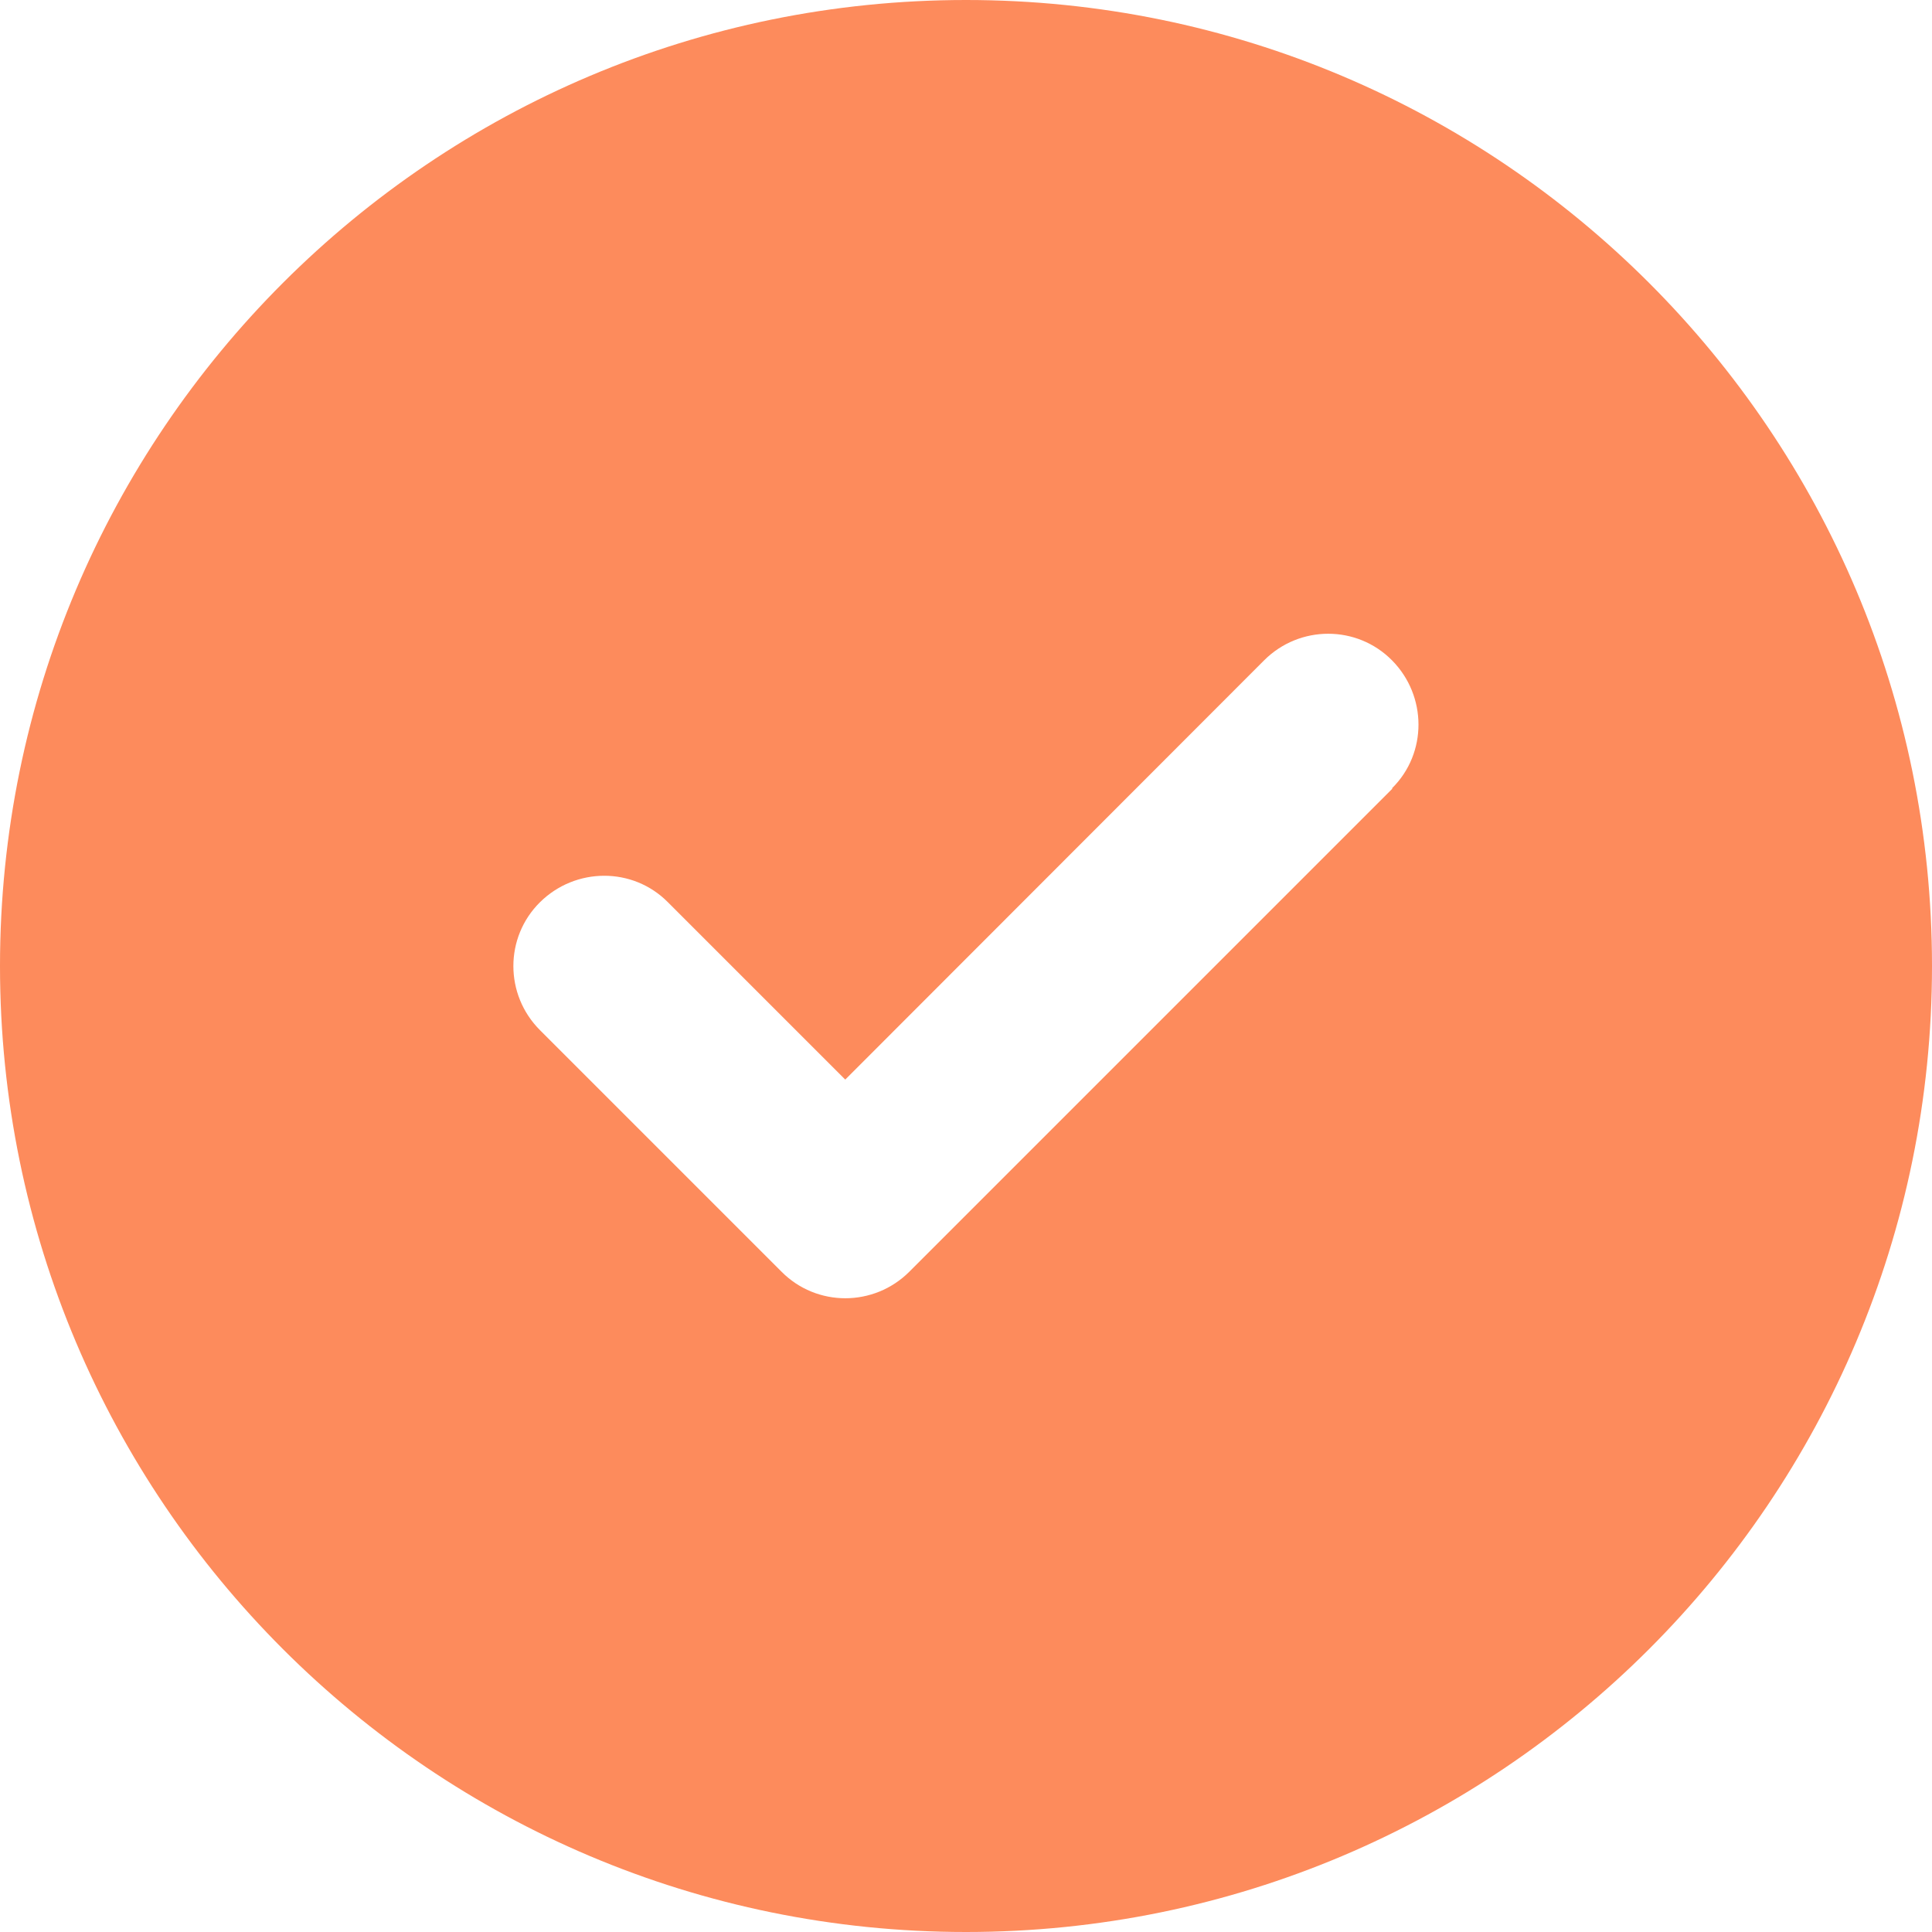
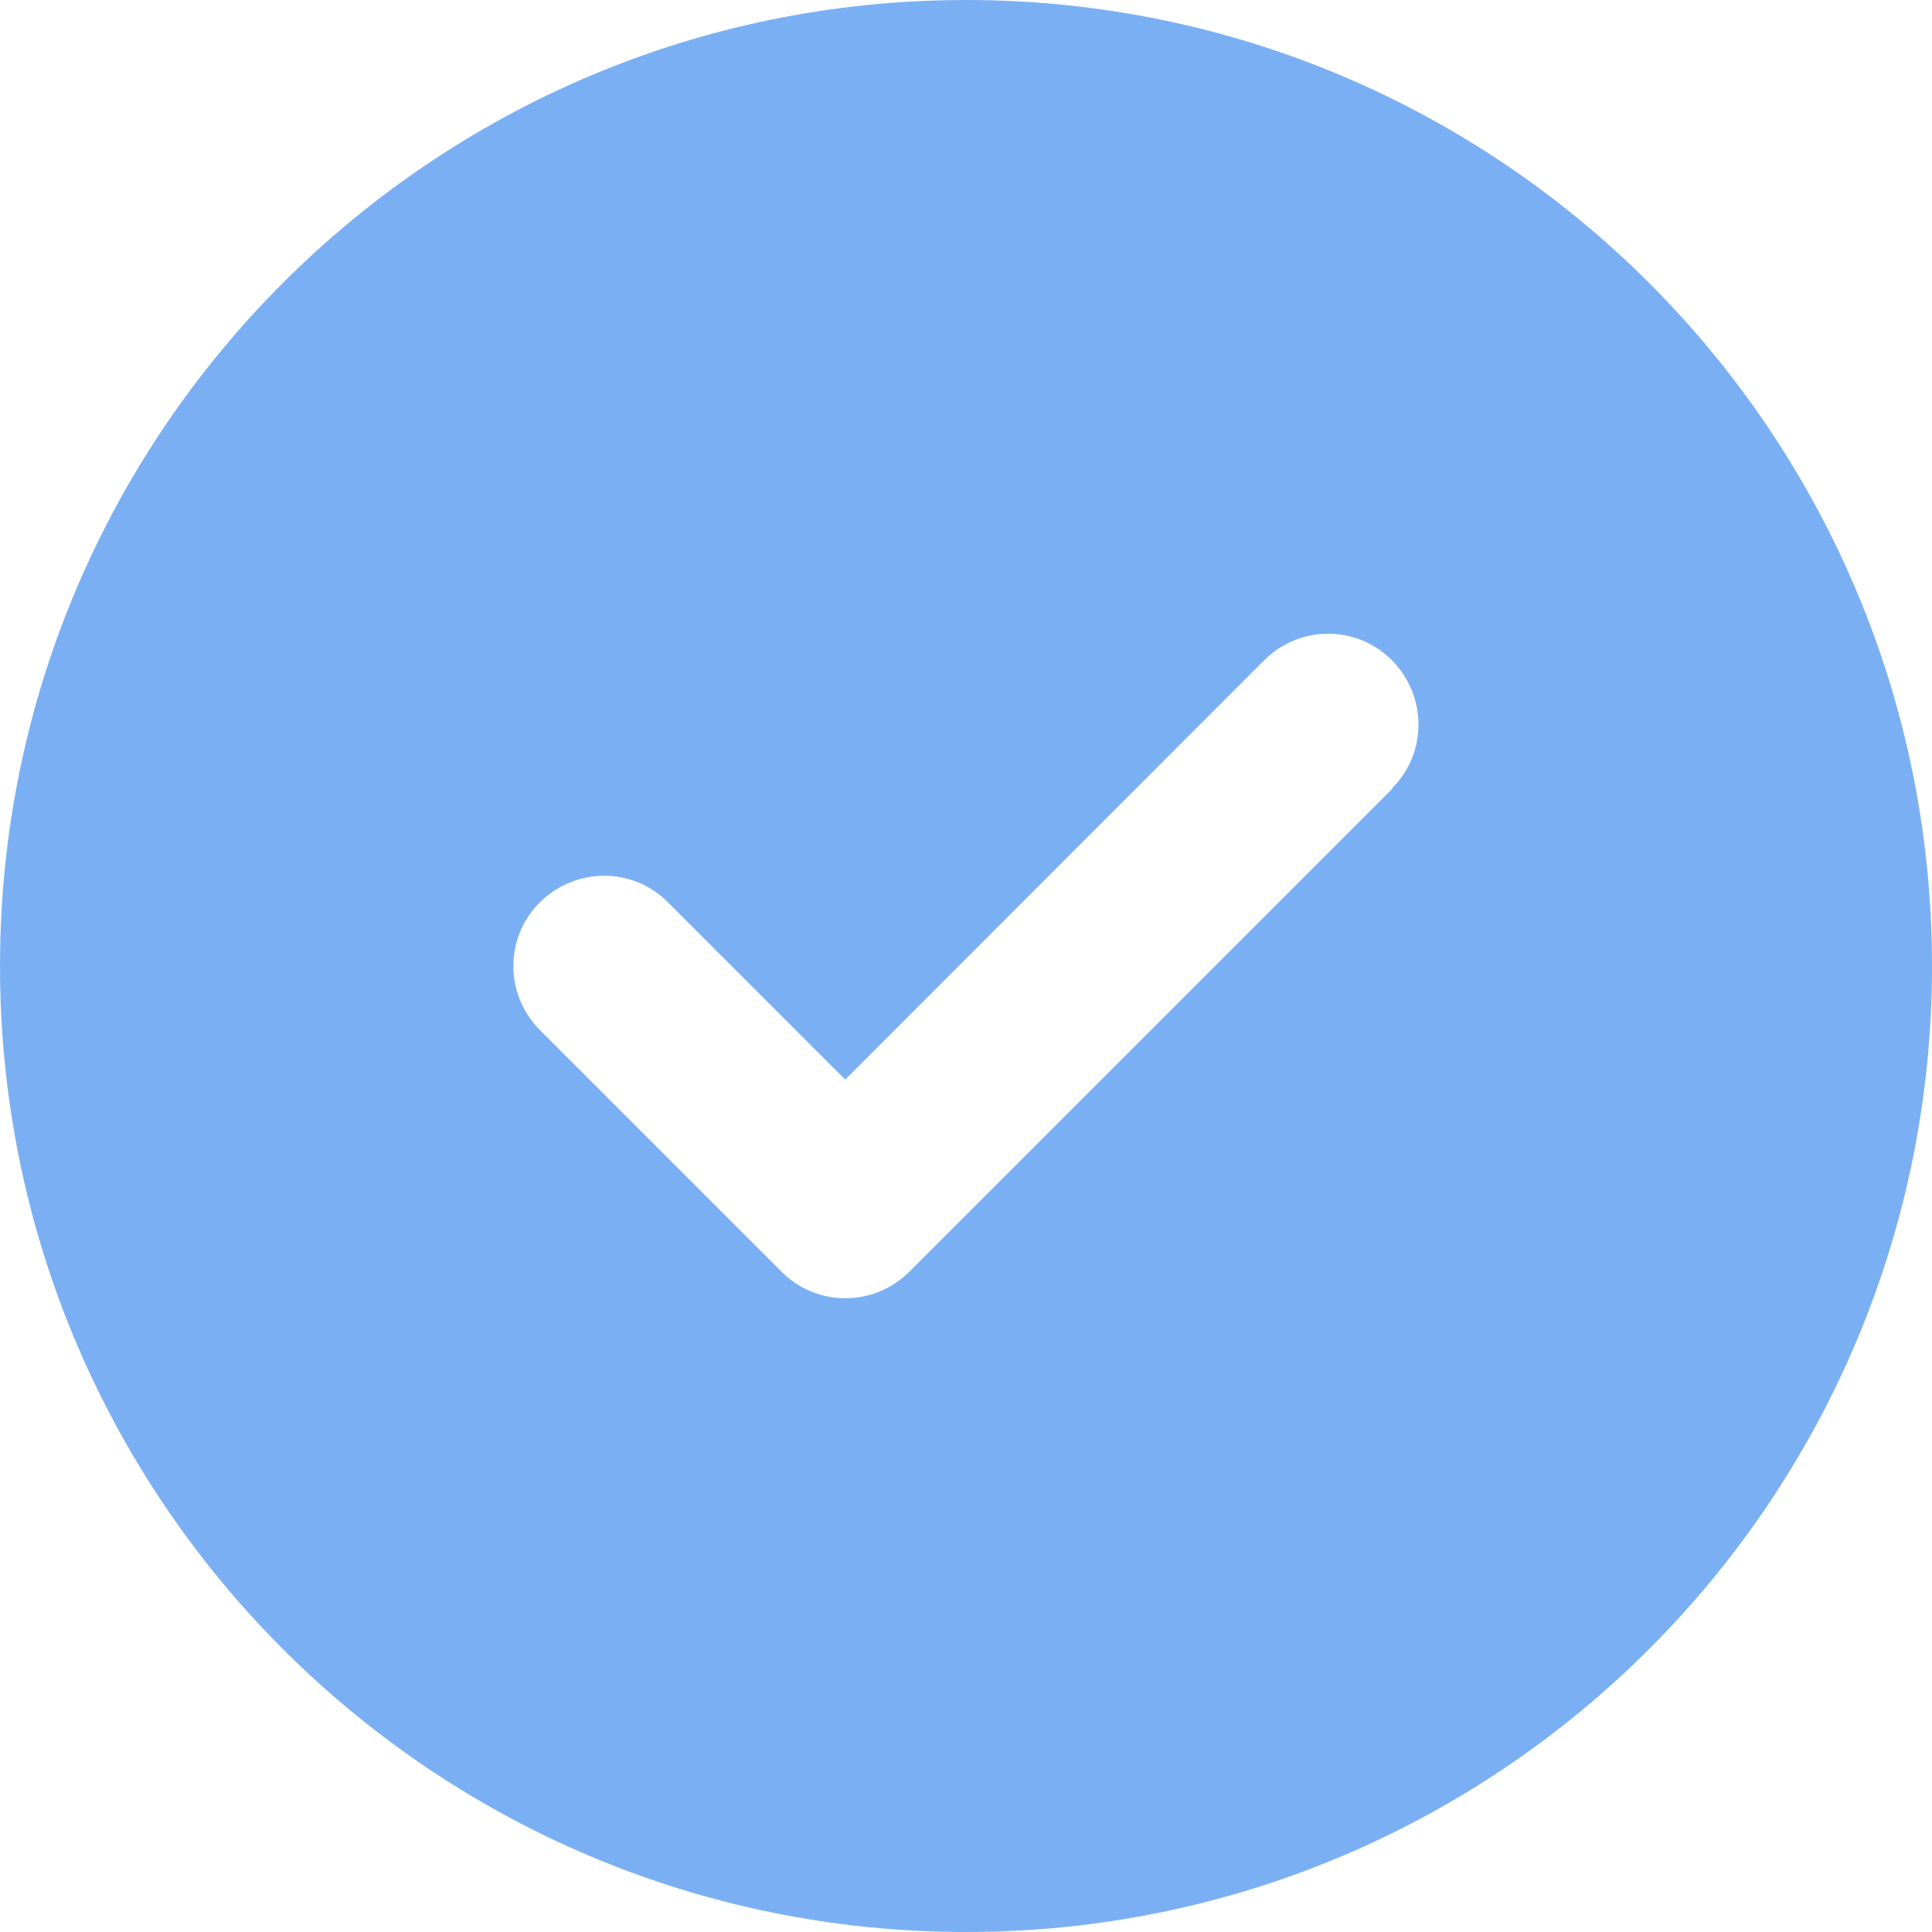
<svg xmlns="http://www.w3.org/2000/svg" version="1.1" id="圖層_1" x="0px" y="0px" viewBox="0 0 512 512" style="enable-background:new 0 0 512 512;" xml:space="preserve">
  <style type="text/css">
- 	.st0{fill:#FD8B5C;}
+ 	.st0{fill:#7AB0F3;}
</style>
  <path class="st0" d="M256,512c141.4,0,256-114.6,256-256S397.4,0,256,0S0,114.6,0,256S114.6,512,256,512z M369,209L241,337  c-9.4,9.4-24.6,9.4-33.9,0l-64-64c-9.4-9.4-9.4-24.6,0-33.9s24.6-9.4,33.9,0l47,47L335,175c9.4-9.4,24.6-9.4,33.9,0s9.4,24.6,0,33.9  L369,209z" />
</svg>
